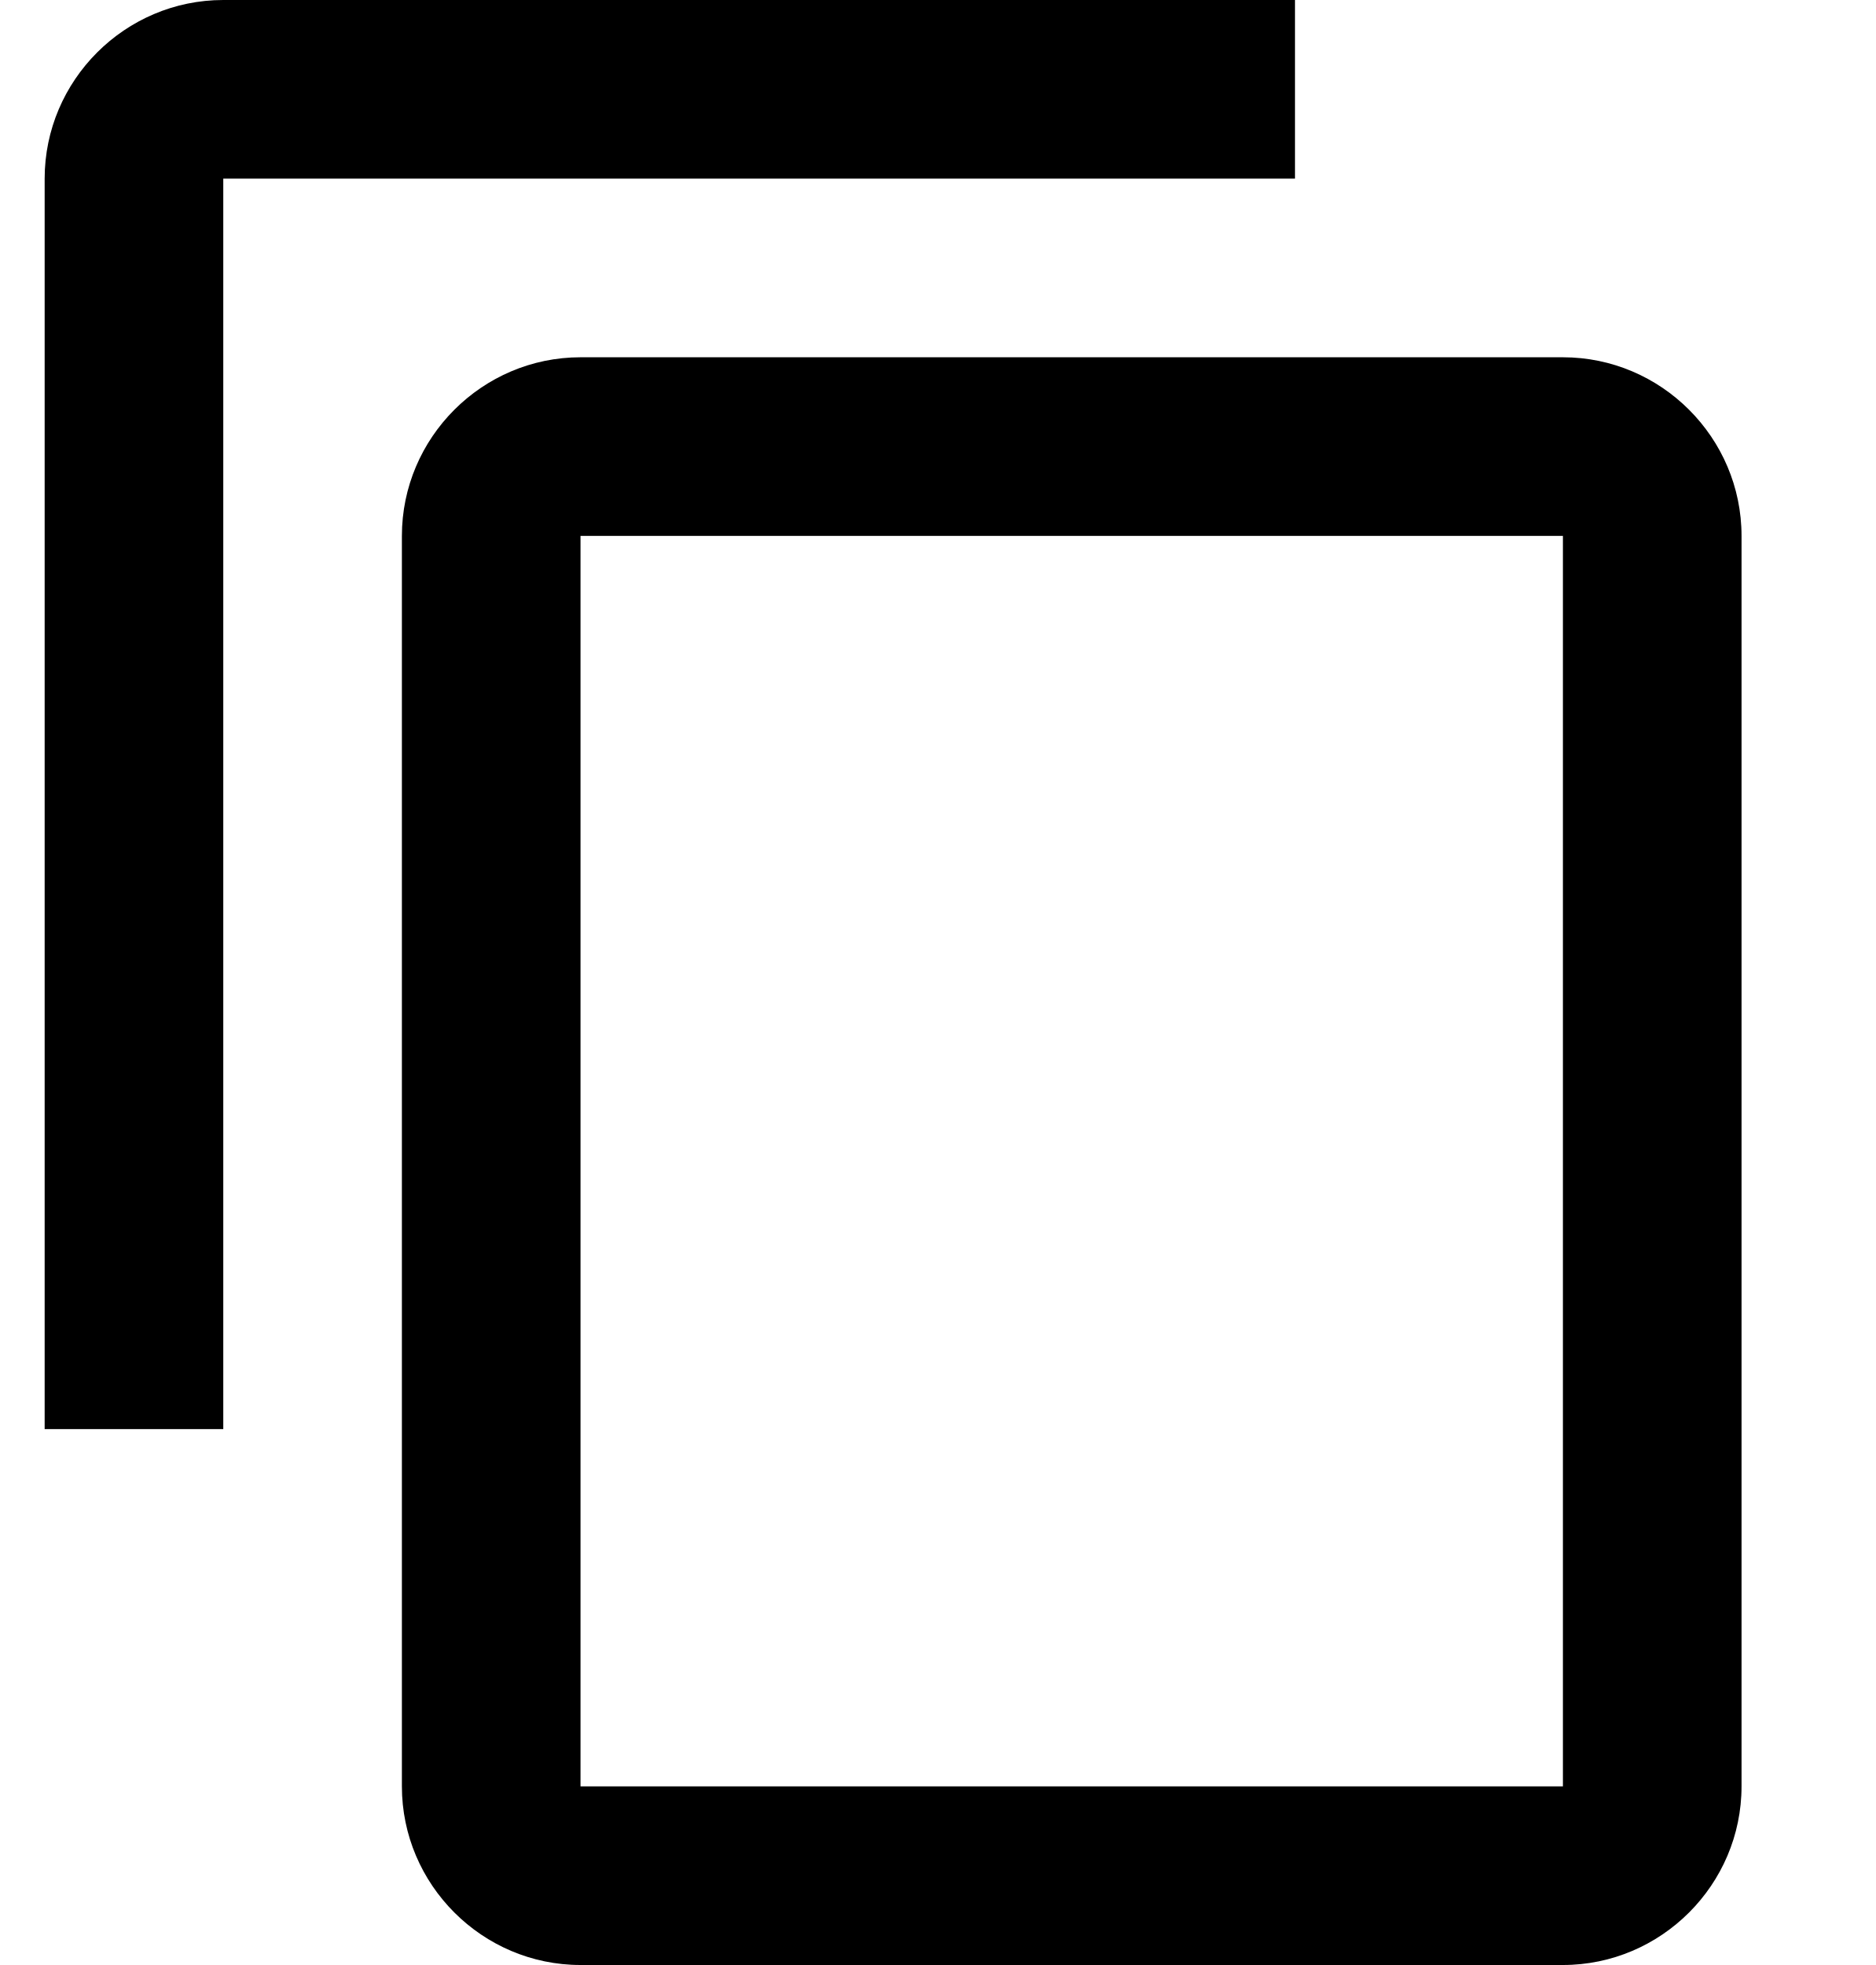
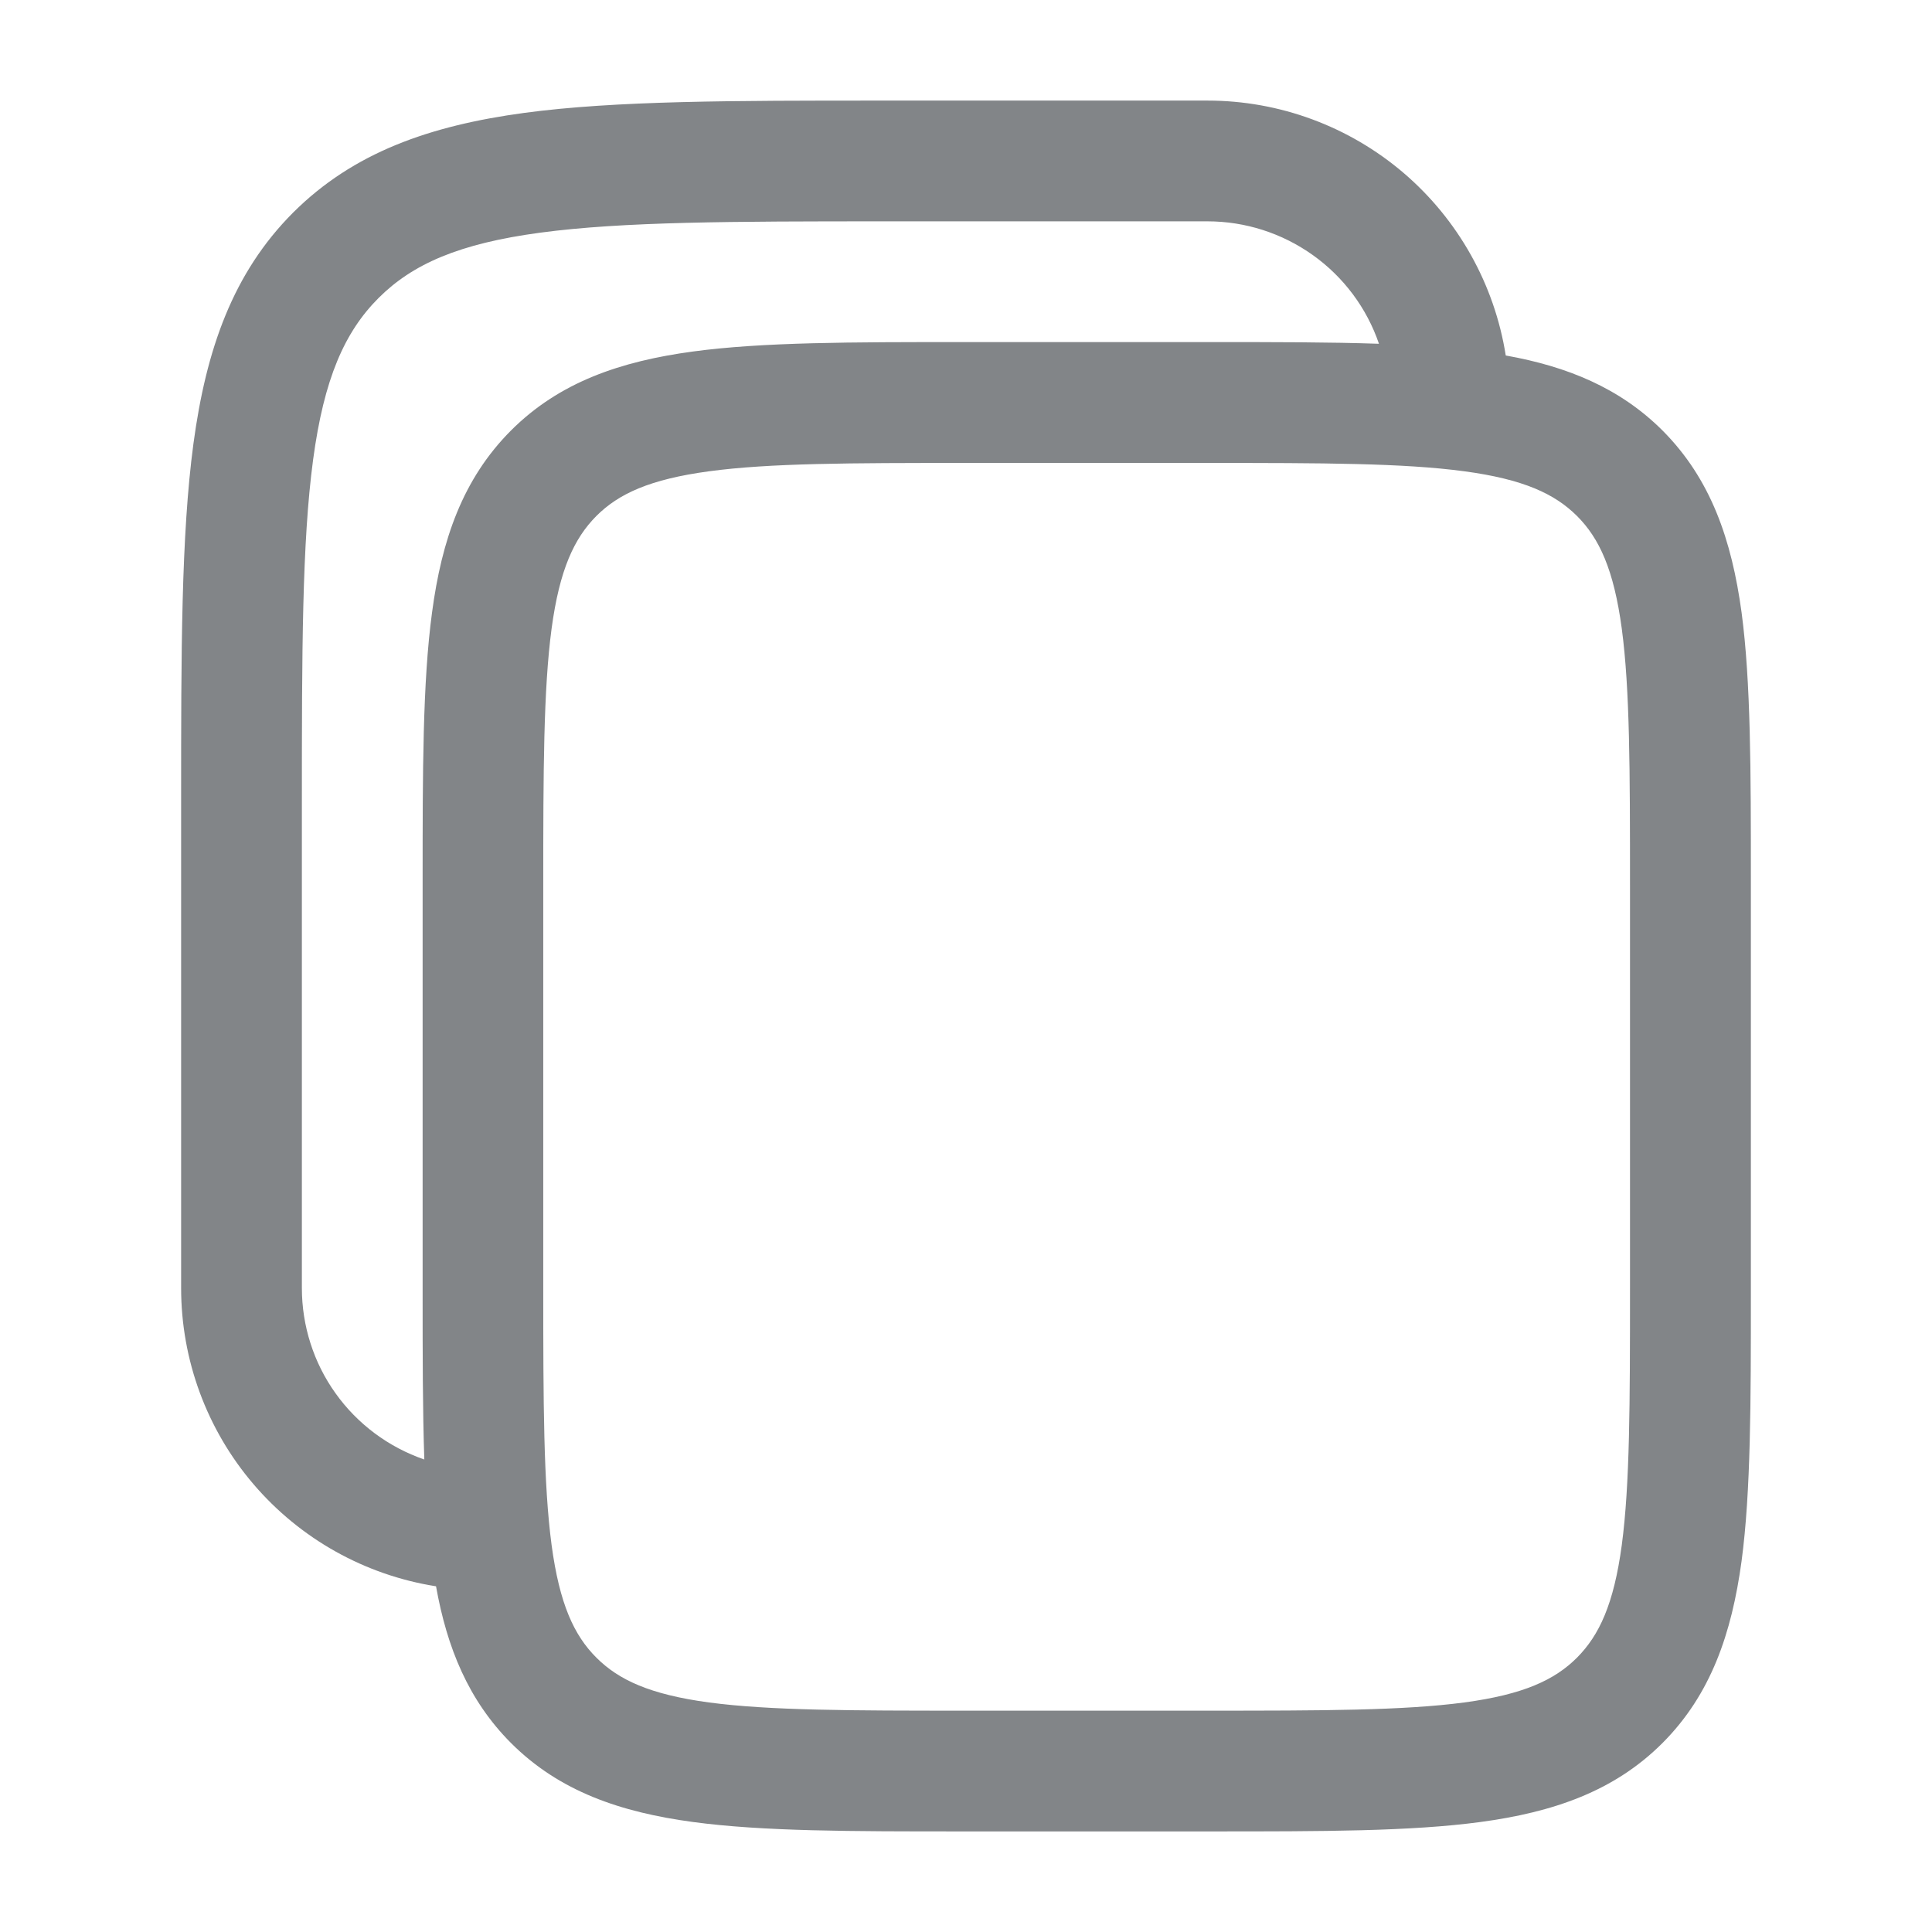
- <svg xmlns="http://www.w3.org/2000/svg" height="22px" version="1.1" viewBox="0 0 21 22" width="21px">
-   <defs />
-   <g fill="none" fill-rule="evenodd" id="Page-1" stroke="none" stroke-width="1">
-     <g fill="#000000" id="Core" transform="translate(-86, -127)">
-       <g id="content-copy" transform="translate(86.5, 127)">
-         <path d="M14,0 L2,0 C0.9,0 0,0.9 0,2 L0,16 L2,16 L2,2 L14,2 L14,0 L14,0 Z M17,4 L6,4 C4.9,4 4,4.9 4,6 L4,20 C4,21.1 4.9,22 6,22 L17,22 C18.1,22 19,21.1 19,20 L19,6 C19,4.9 18.1,4 17,4 L17,4 Z M17,20 L6,20 L6,6 L17,6 L17,20 L17,20 Z" id="Shape" />
-       </g>
-     </g>
+ <svg xmlns="http://www.w3.org/2000/svg" width="16" height="16" viewBox="0 0 16 16" fill="none">
+   <g opacity="0.6">
+     <path fill-rule="evenodd" clip-rule="evenodd" d="M10 0.833H7.296C6.071 0.833 5.1 0.833 4.341 0.935C3.559 1.041 2.927 1.262 2.427 1.761C1.929 2.26 1.707 2.893 1.602 3.674C1.5 4.434 1.5 5.404 1.5 6.629V10.667C1.5 11.262 1.712 11.838 2.099 12.291C2.486 12.744 3.022 13.044 3.611 13.137C3.702 13.646 3.879 14.081 4.232 14.435C4.633 14.836 5.139 15.008 5.739 15.089C6.317 15.167 7.052 15.167 7.963 15.167H10.037C10.948 15.167 11.683 15.167 12.261 15.089C12.861 15.008 13.367 14.836 13.768 14.435C14.169 14.033 14.341 13.528 14.423 12.928C14.5 12.35 14.5 11.615 14.5 10.703V7.297C14.5 6.385 14.5 5.65 14.423 5.072C14.341 4.472 14.169 3.967 13.768 3.565C13.414 3.212 12.979 3.035 12.47 2.944C12.377 2.356 12.077 1.82 11.625 1.433C11.172 1.046 10.596 0.833 10 0.833ZM11.42 2.847C11.319 2.551 11.127 2.294 10.873 2.113C10.618 1.931 10.313 1.833 10 1.833H7.333C6.062 1.833 5.159 1.835 4.473 1.927C3.803 2.017 3.417 2.186 3.135 2.468C2.853 2.75 2.683 3.137 2.593 3.807C2.501 4.493 2.5 5.395 2.5 6.667V10.667C2.5 10.979 2.597 11.285 2.779 11.539C2.961 11.794 3.218 11.985 3.514 12.087C3.5 11.68 3.5 11.22 3.5 10.703V7.297C3.5 6.385 3.5 5.65 3.578 5.072C3.658 4.472 3.831 3.967 4.232 3.565C4.633 3.164 5.139 2.992 5.739 2.911C6.317 2.833 7.052 2.833 7.963 2.833H10.037C10.553 2.833 11.013 2.833 11.42 2.847ZM4.939 4.273C5.123 4.089 5.382 3.969 5.872 3.903C6.375 3.835 7.043 3.834 7.999 3.834H9.999C10.956 3.834 11.623 3.835 12.127 3.903C12.617 3.969 12.875 4.089 13.06 4.273C13.245 4.458 13.365 4.717 13.431 5.207C13.498 5.709 13.499 6.377 13.499 7.334V10.667C13.499 11.624 13.498 12.291 13.431 12.795C13.365 13.285 13.244 13.543 13.06 13.728C12.875 13.913 12.617 14.033 12.127 14.099C11.623 14.166 10.956 14.167 9.999 14.167H7.999C7.043 14.167 6.375 14.166 5.871 14.099C5.382 14.033 5.123 13.912 4.939 13.728C4.754 13.543 4.634 13.285 4.568 12.795C4.501 12.291 4.499 11.624 4.499 10.667V7.334C4.499 6.377 4.501 5.709 4.568 5.206C4.634 4.717 4.755 4.458 4.939 4.273Z" fill="#2E3338" />
  </g>
</svg>
